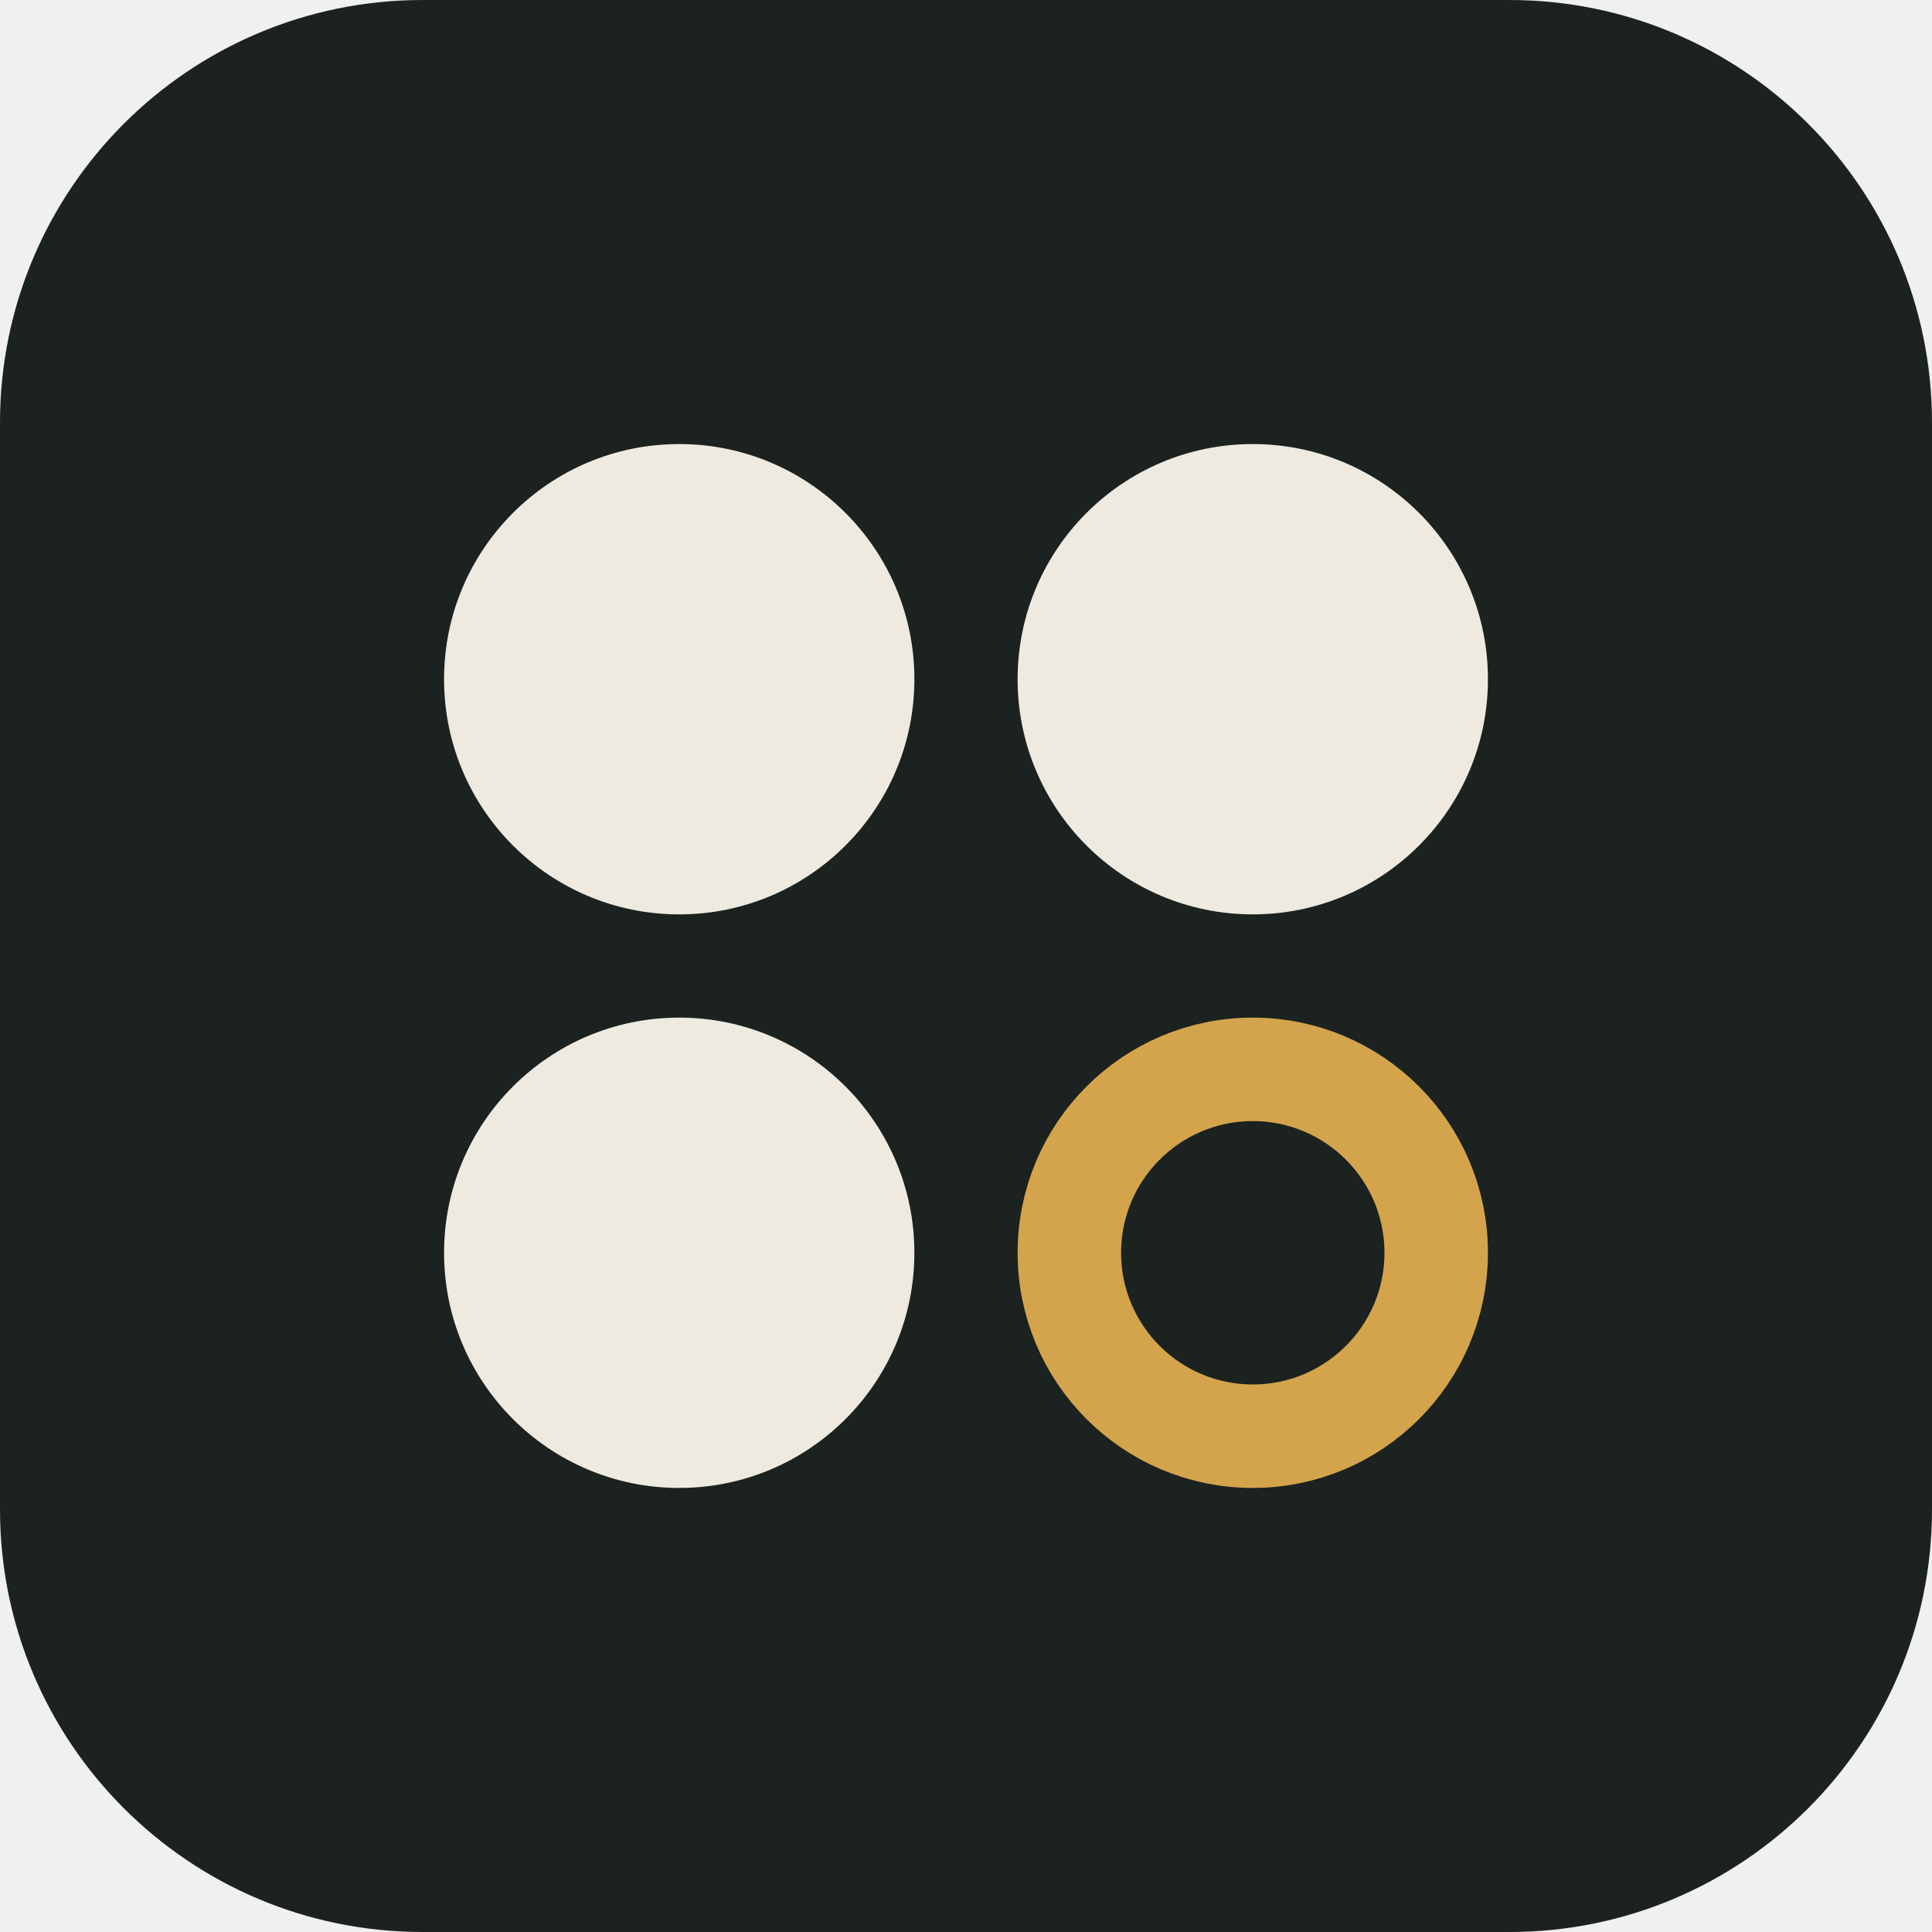
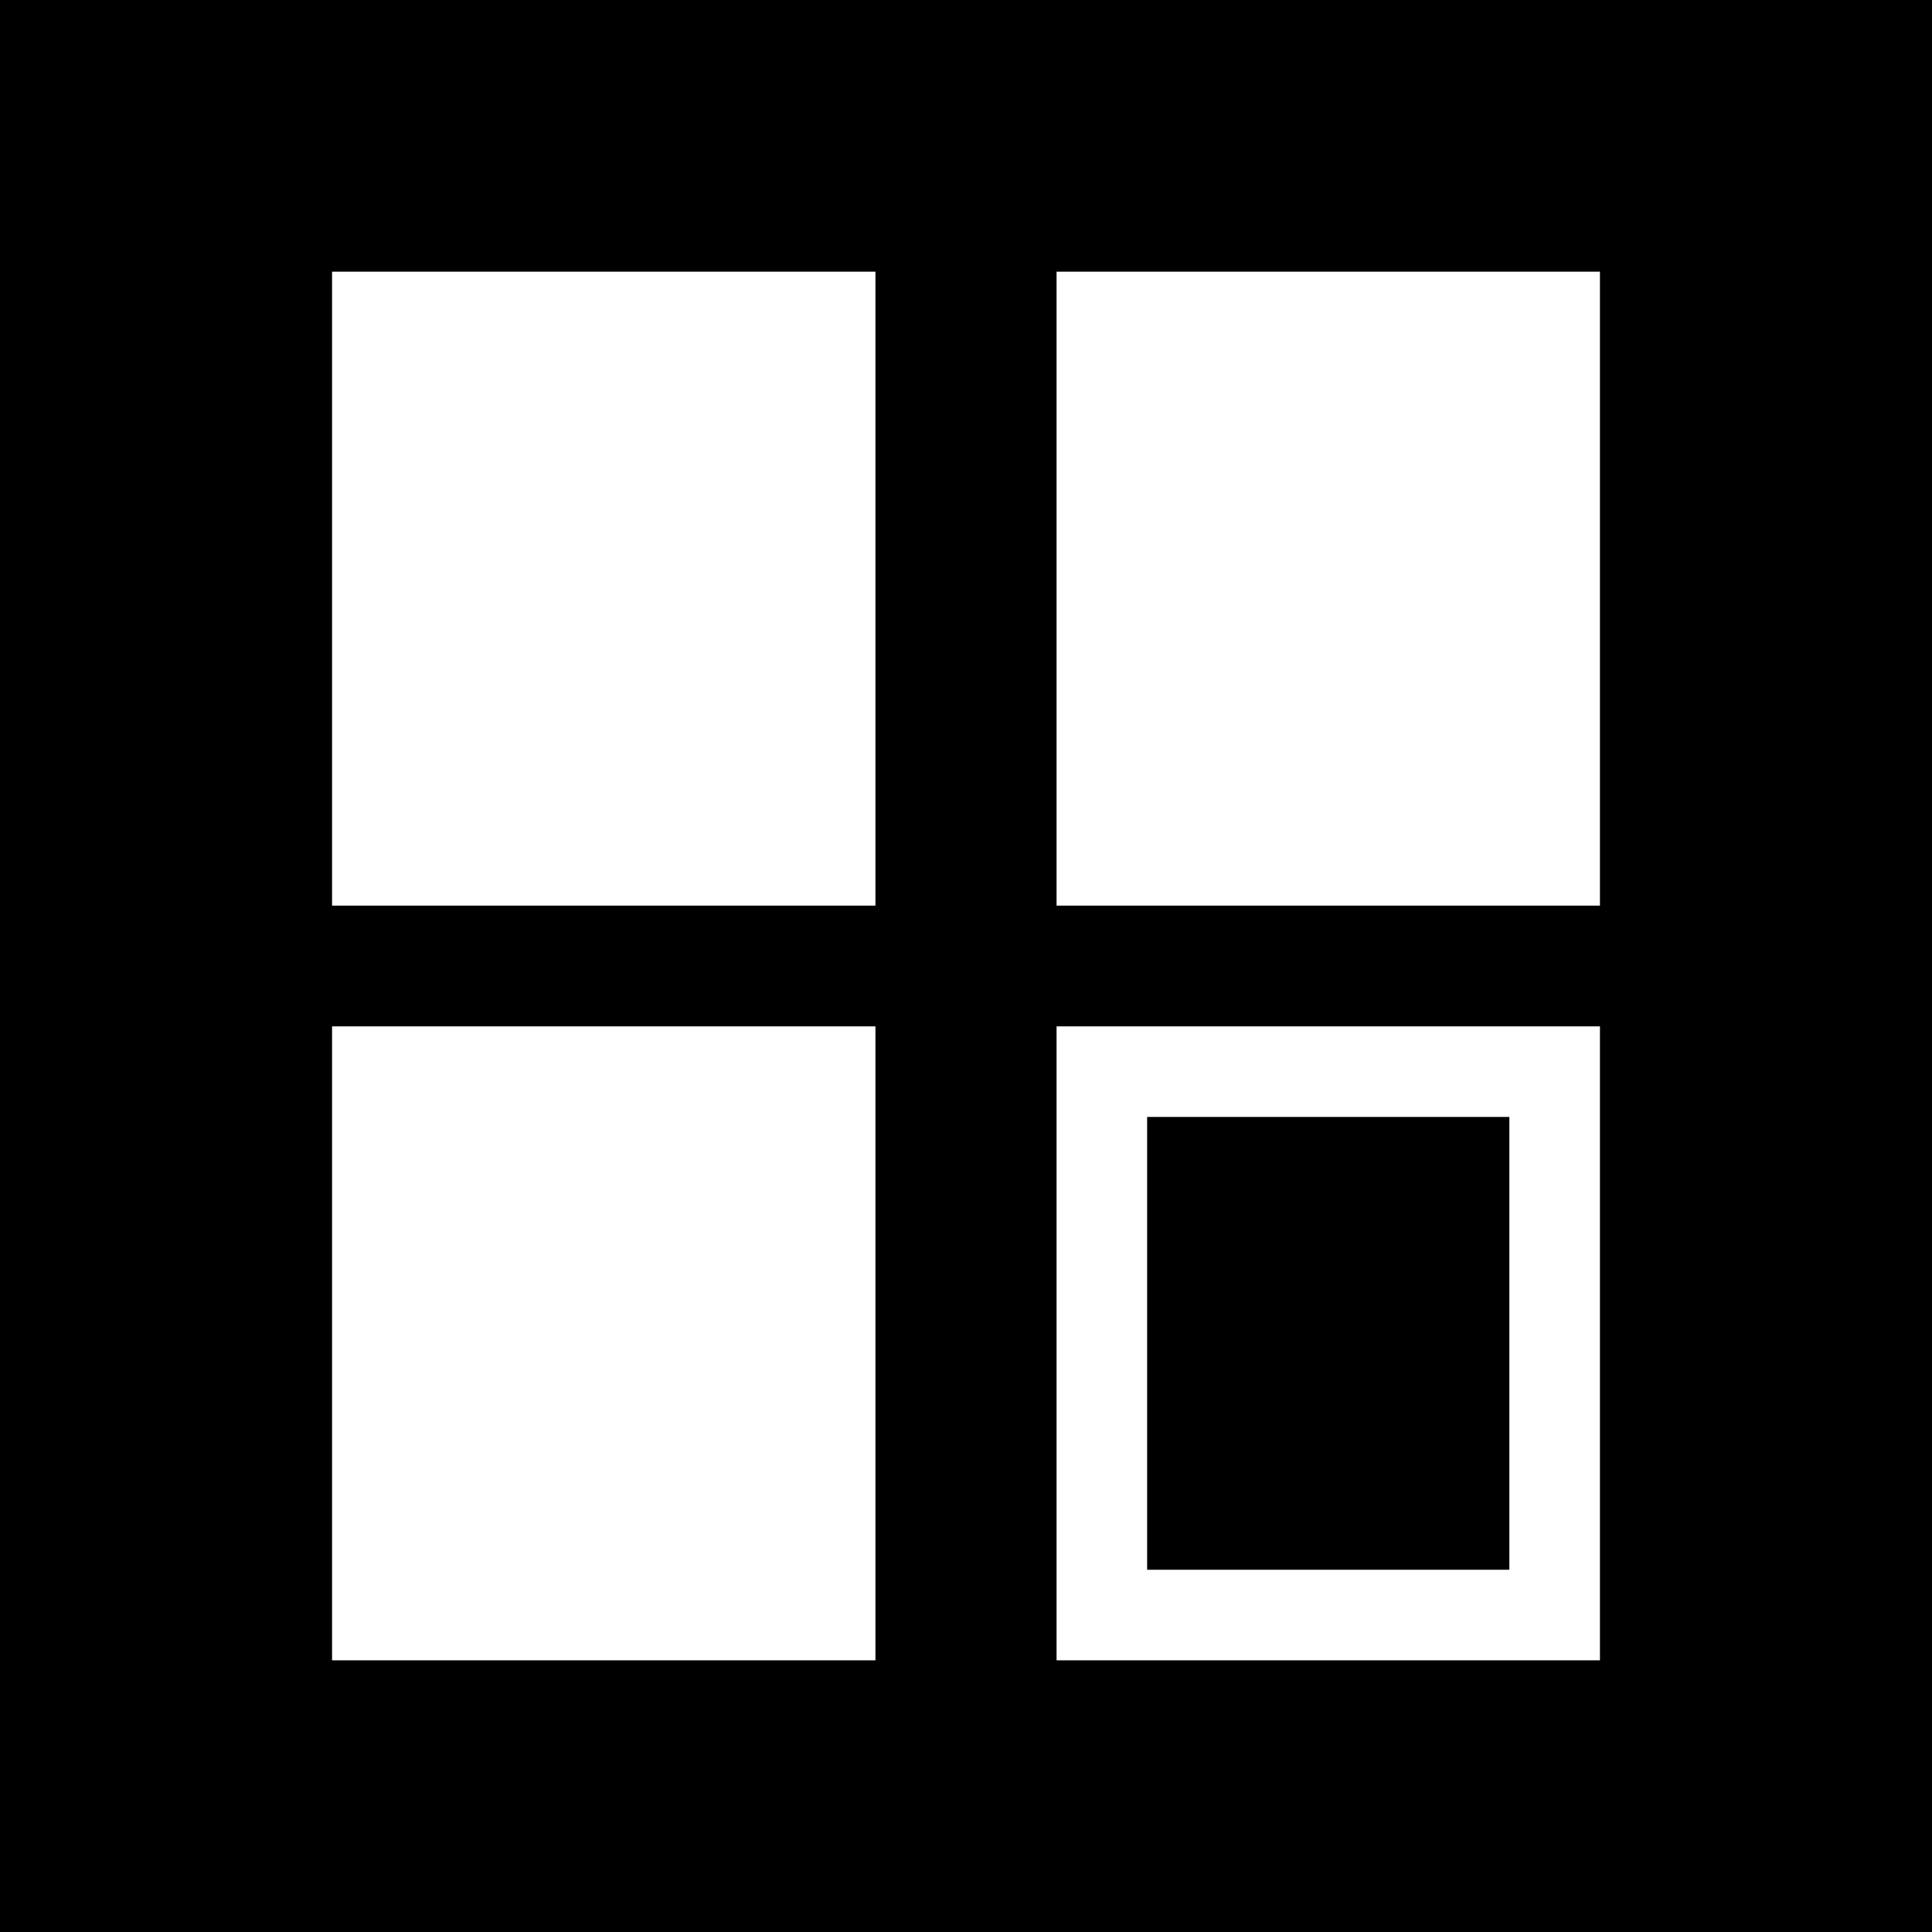
<svg xmlns="http://www.w3.org/2000/svg" viewBox="0 0 64 64" width="64" height="64">
-   <rect width="64" height="64" rx="14" fill="#1b2220" />
-   <circle cx="22.5" cy="22.5" r="7.79" fill="#eeeae0" />
-   <circle cx="41.5" cy="22.5" r="7.79" fill="#eeeae0" />
-   <circle cx="22.5" cy="41.5" r="7.79" fill="#eeeae0" />
-   <circle cx="41.5" cy="41.5" r="6.076" fill="none" stroke="#d4a44c" stroke-width="3.428" />
+   <rect width="64" height="64" fill="#000" />
+   <rect x="11" y="9" width="18" height="21" fill="#fff" />
+   <rect x="35" y="9" width="18" height="21" fill="#fff" />
+   <rect x="11" y="34" width="18" height="21" fill="#fff" />
+   <rect x="36.5" y="35.5" width="15" height="18" fill="none" stroke="#fff" stroke-width="3" />
</svg>
